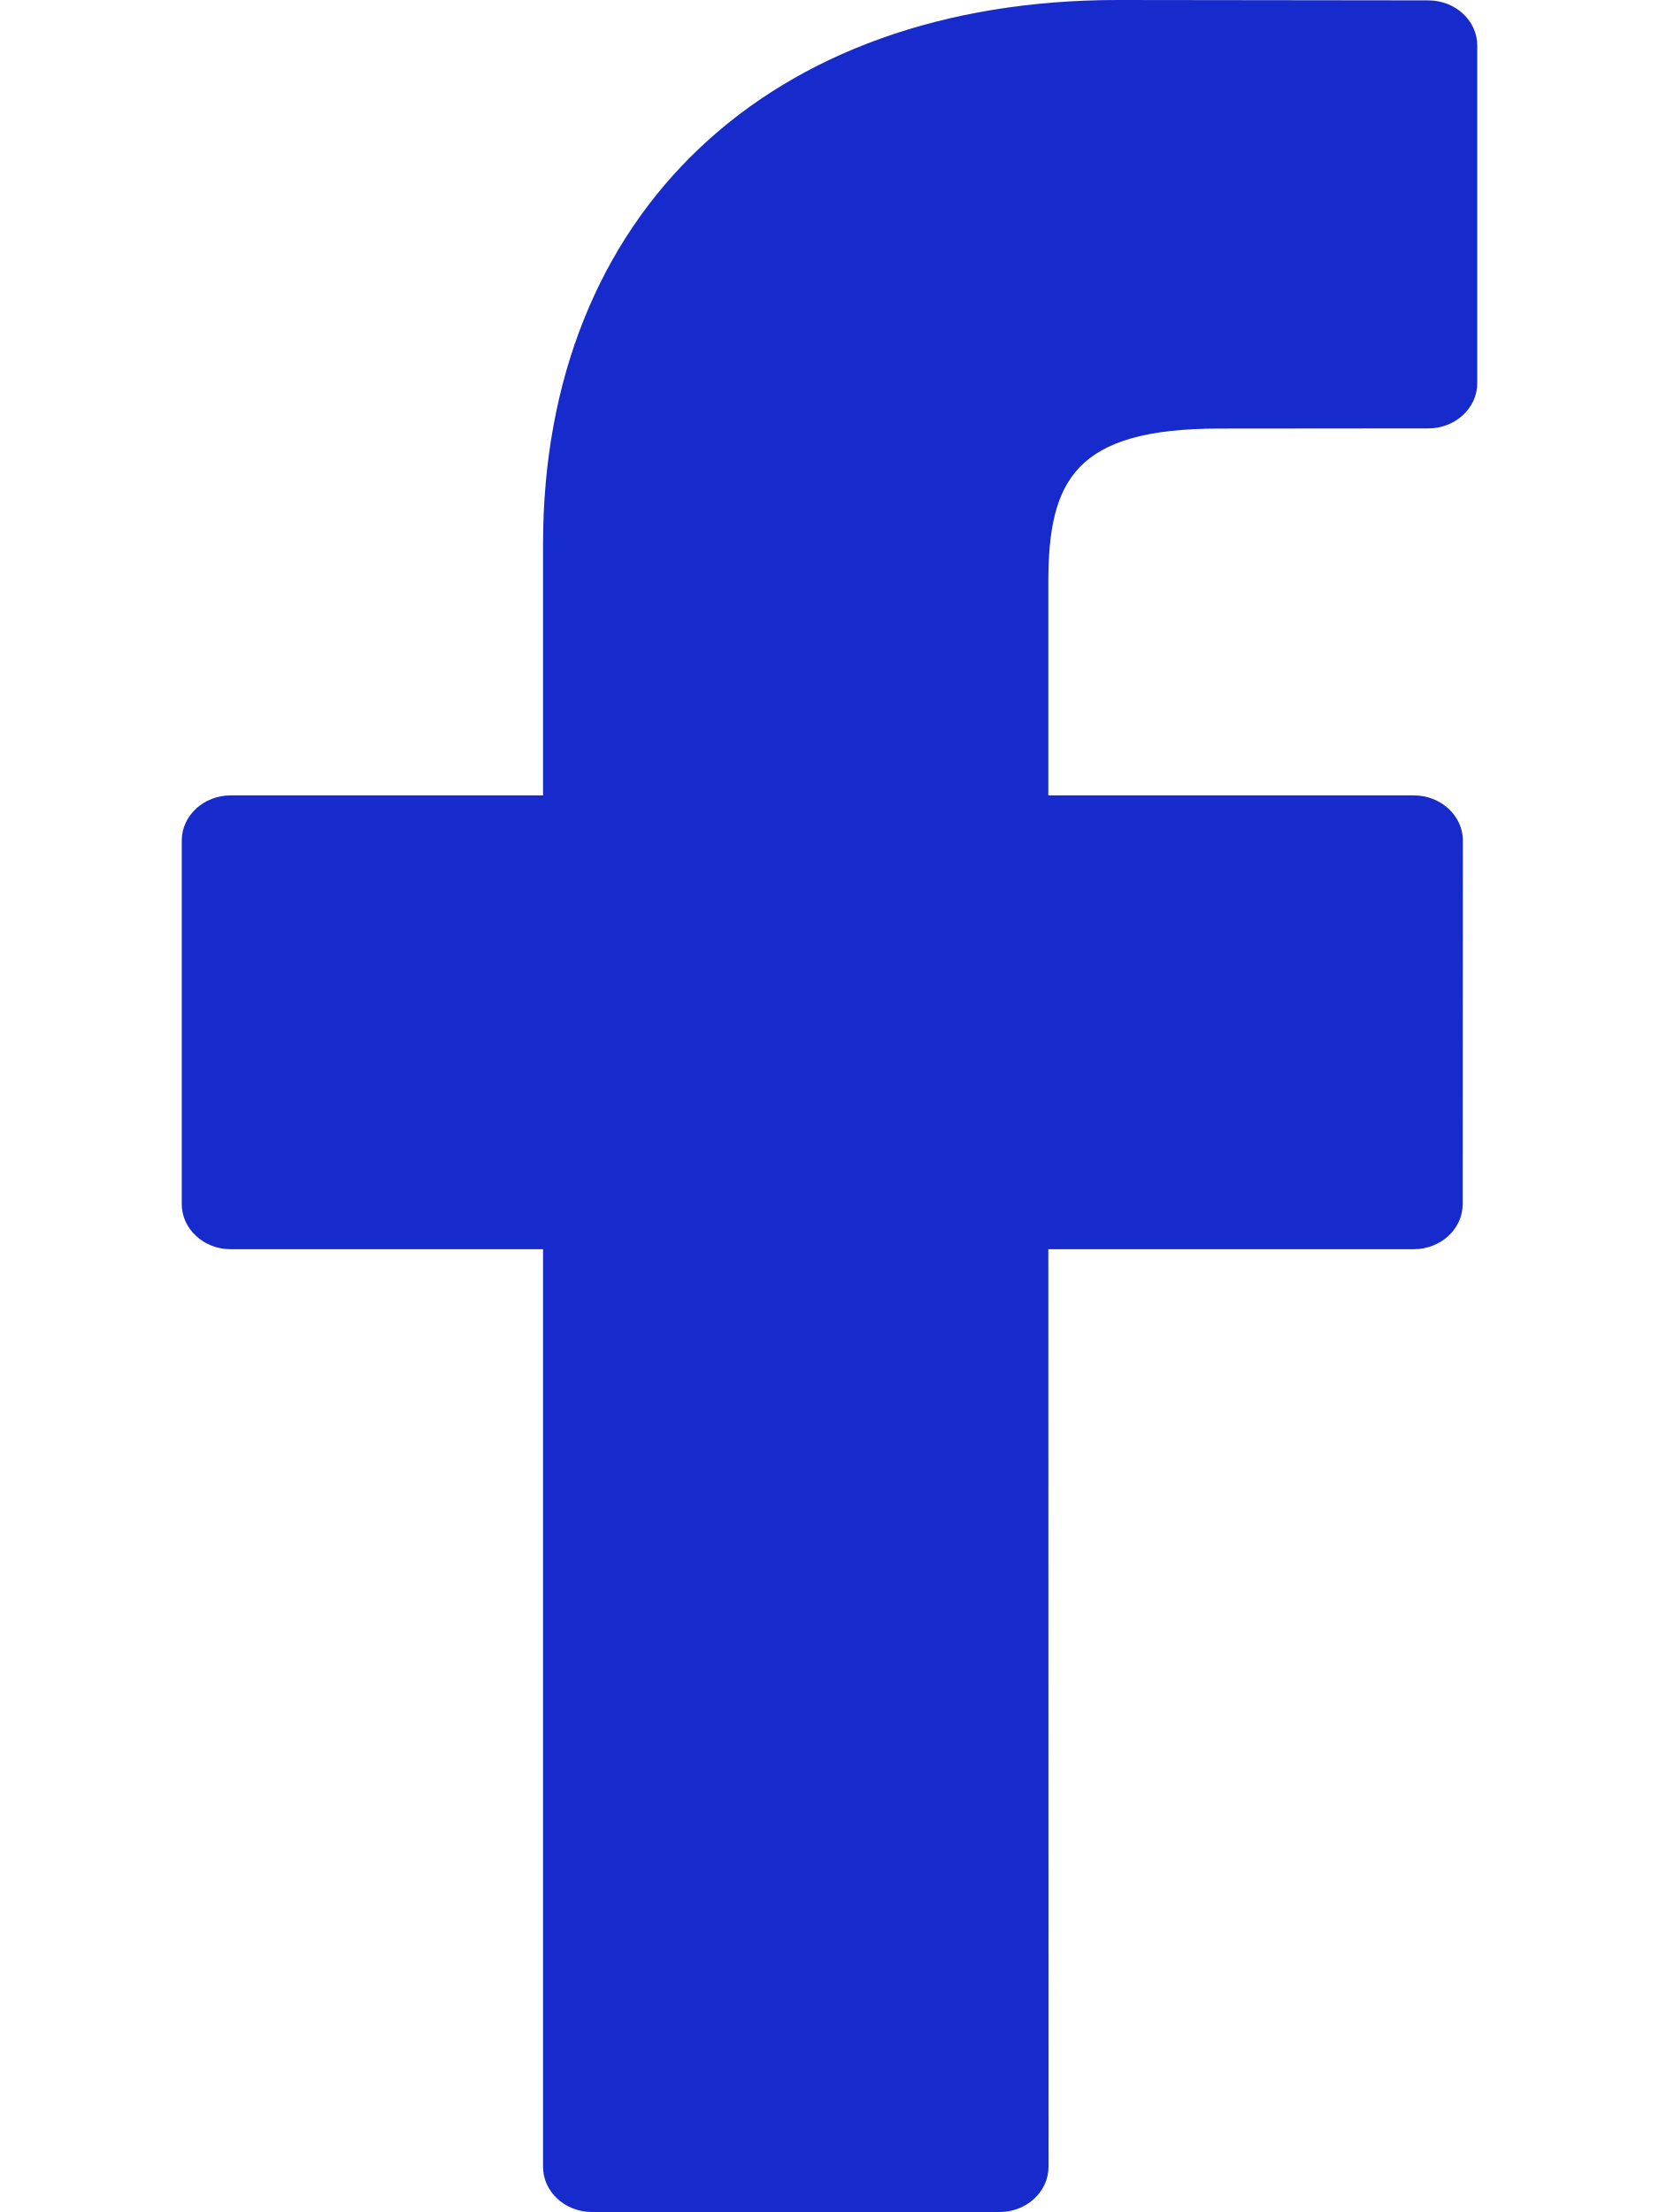
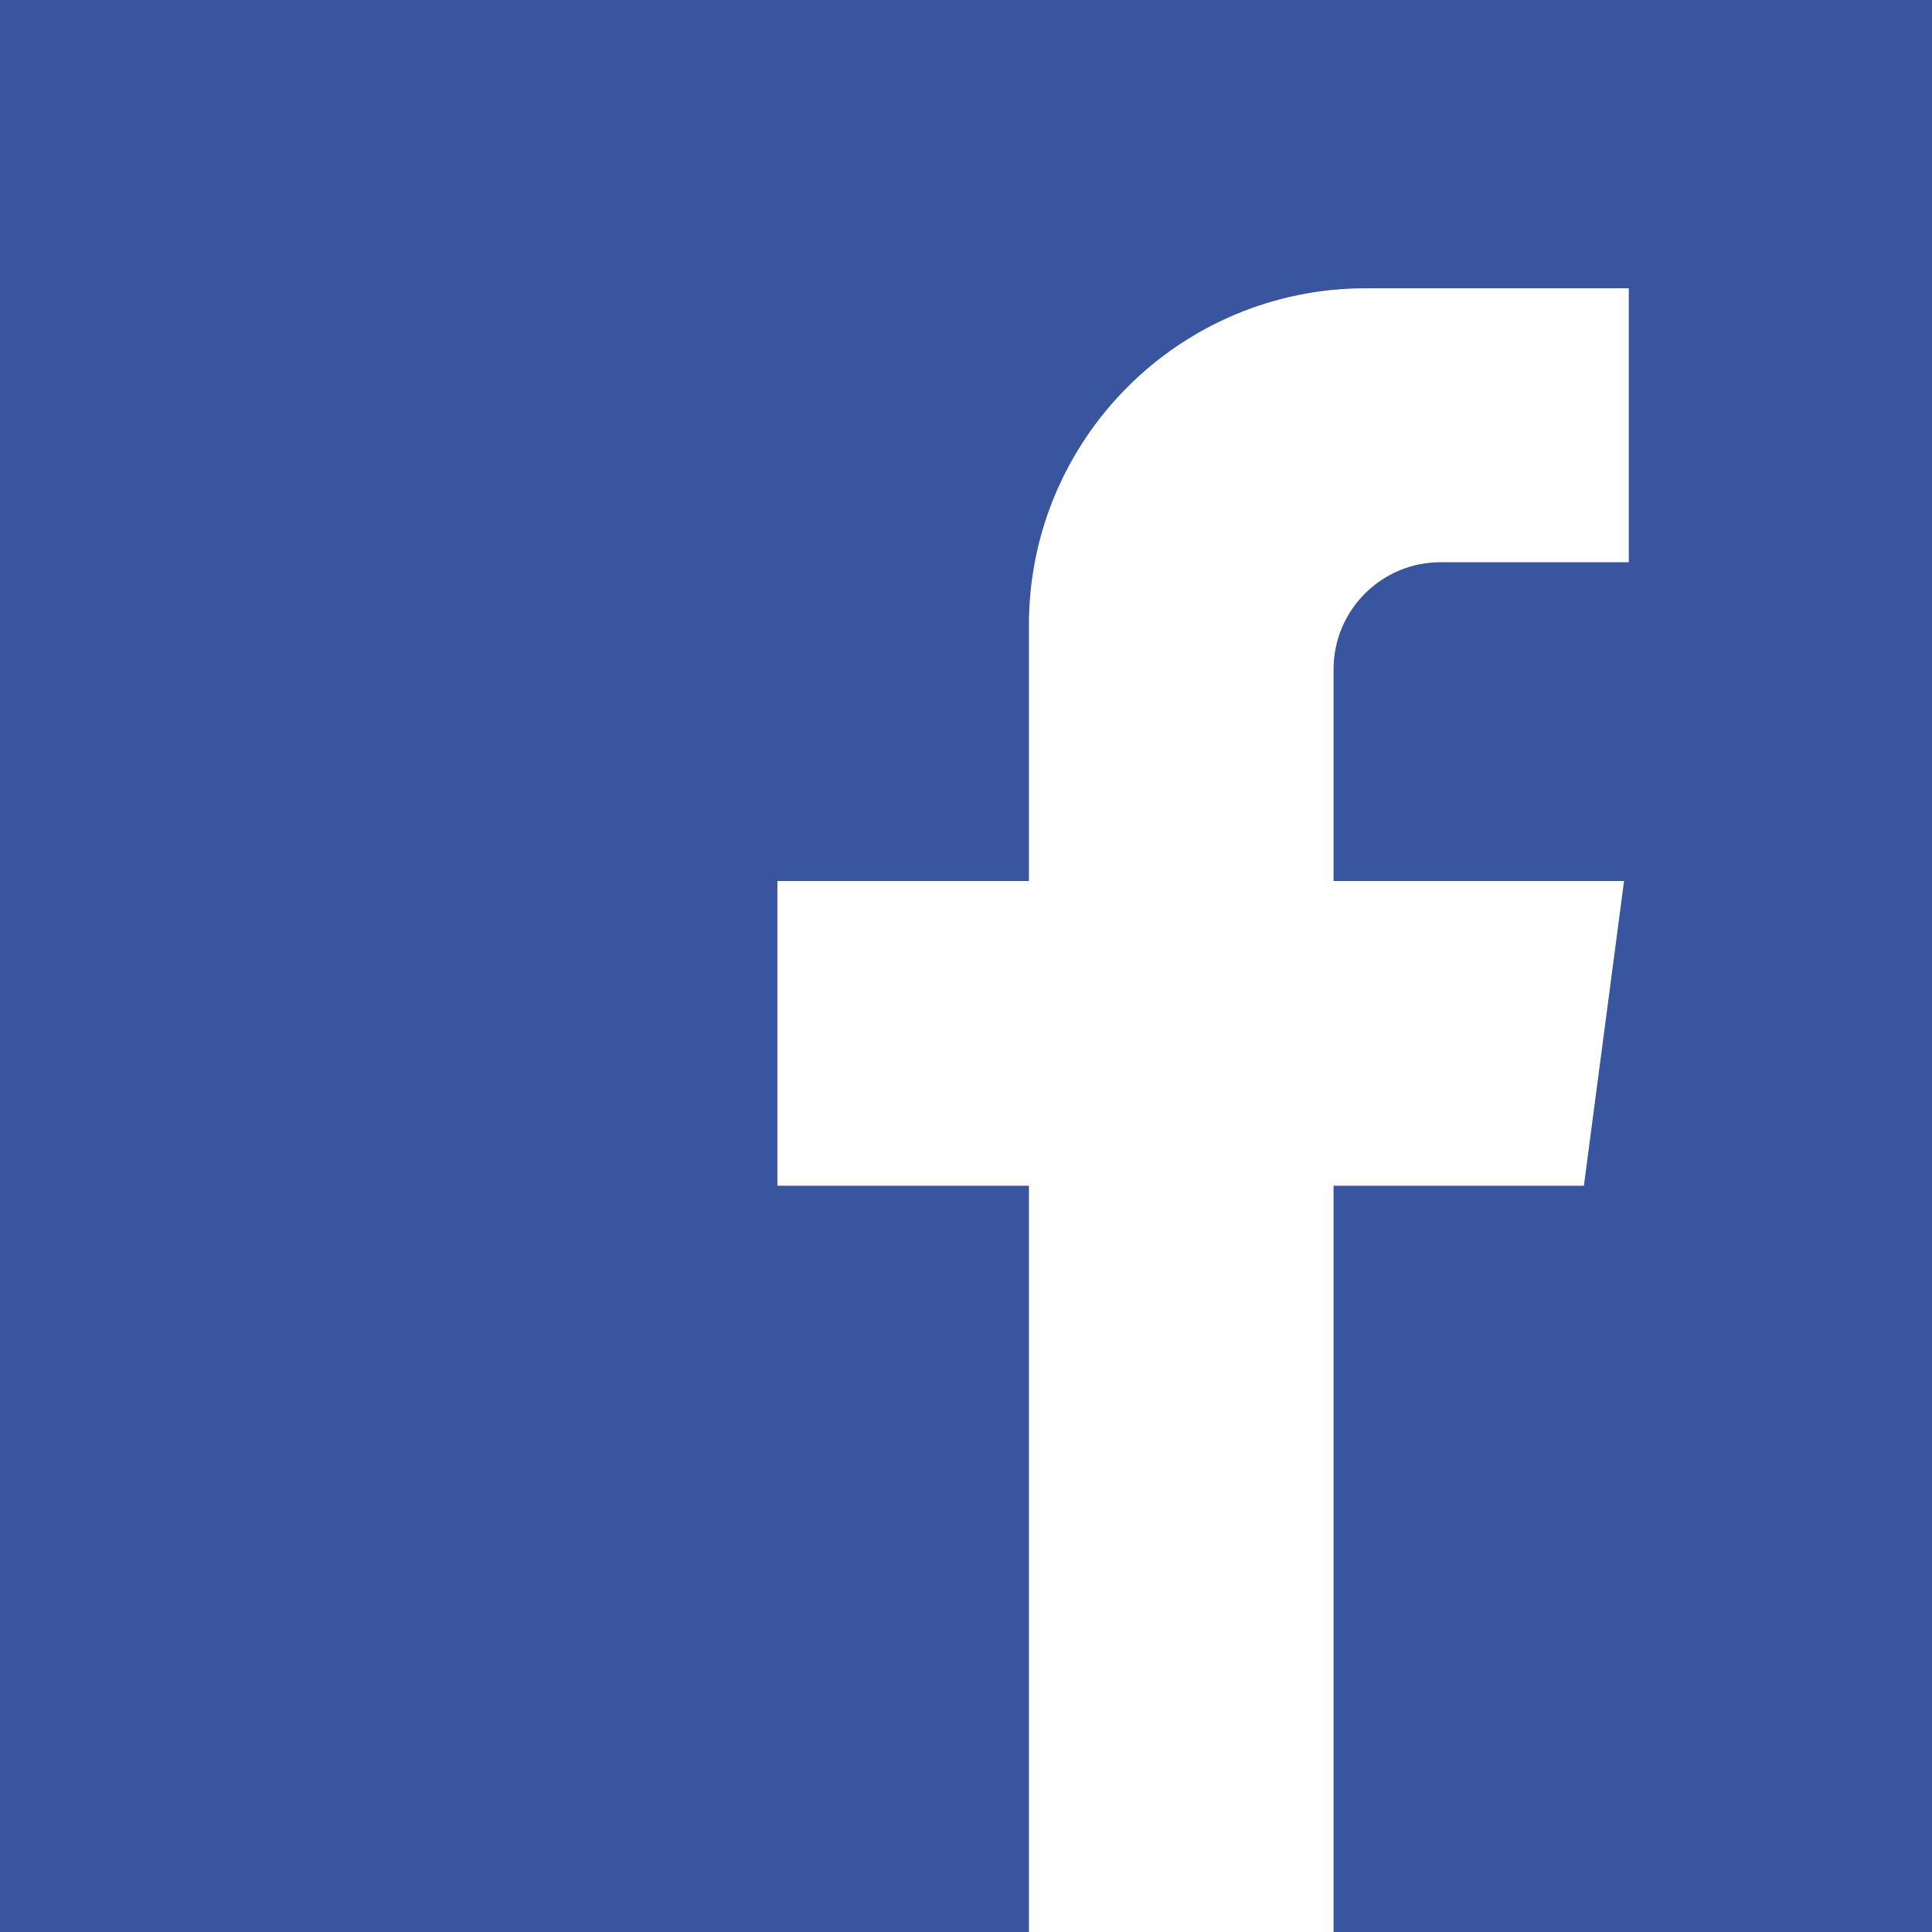
- <svg xmlns="http://www.w3.org/2000/svg" width="9" height="12" viewBox="0 0 9 12" fill="none">
-   <path d="M7.75 0.002L6.064 0C4.17 0 2.946 1.159 2.946 2.953V4.315H1.251C1.105 4.315 0.986 4.425 0.986 4.56V6.532C0.986 6.667 1.105 6.777 1.251 6.777H2.946V11.755C2.946 11.89 3.065 12 3.211 12H5.423C5.569 12 5.688 11.89 5.688 11.755L5.687 6.777H7.669C7.816 6.777 7.935 6.667 7.935 6.532L7.936 4.56C7.936 4.495 7.908 4.433 7.858 4.387C7.808 4.341 7.741 4.315 7.67 4.315H5.687V3.161C5.687 2.606 5.831 2.325 6.614 2.325L7.749 2.324C7.895 2.324 8.014 2.214 8.014 2.079V0.247C8.014 0.112 7.896 0.003 7.75 0.002L7.75 0.002Z" fill="#172ACB" />
+ <svg xmlns="http://www.w3.org/2000/svg" viewBox="0 0 455.73 455.73">
+   <path d="M0 0v455.73h242.704V279.691h-59.33v-71.864h59.33v-60.353c0-43.893 35.582-79.475 79.475-79.475h62.025v64.622h-44.382c-13.947 0-25.254 11.307-25.254 25.254v49.953h68.521l-9.47 71.864h-59.051V455.73H455.73V0H0z" fill="#3a559f" />
</svg>
